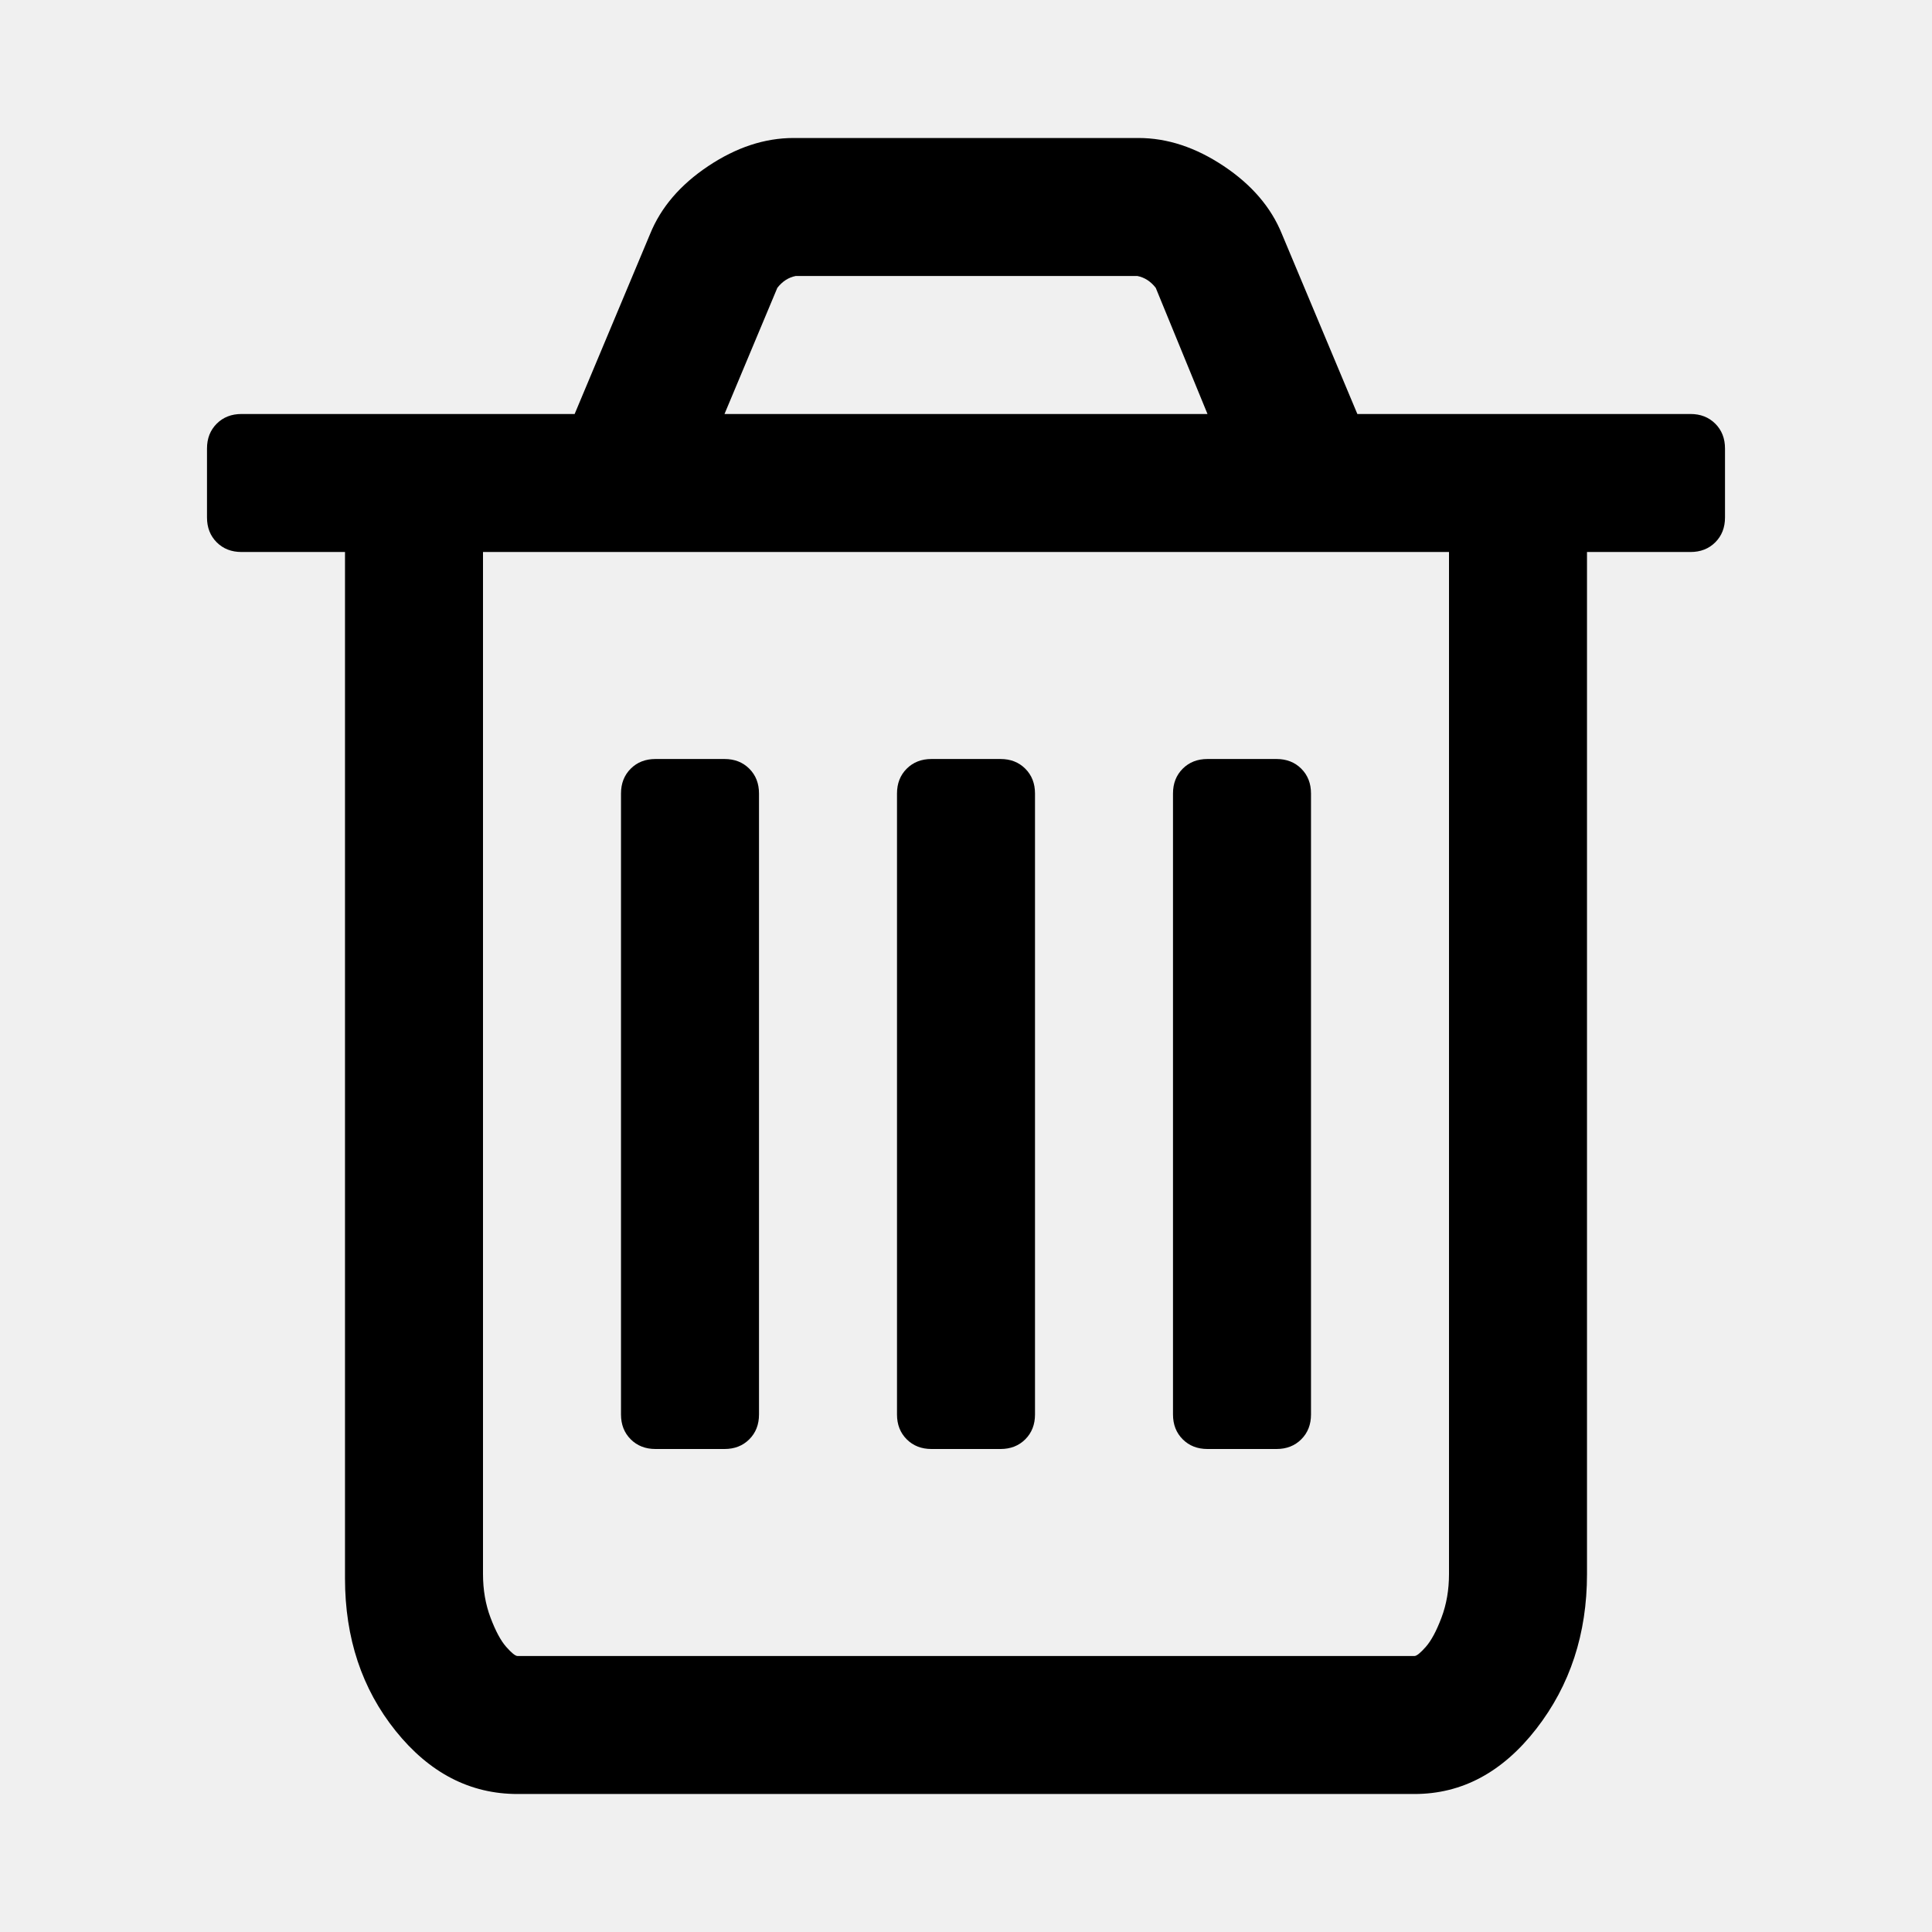
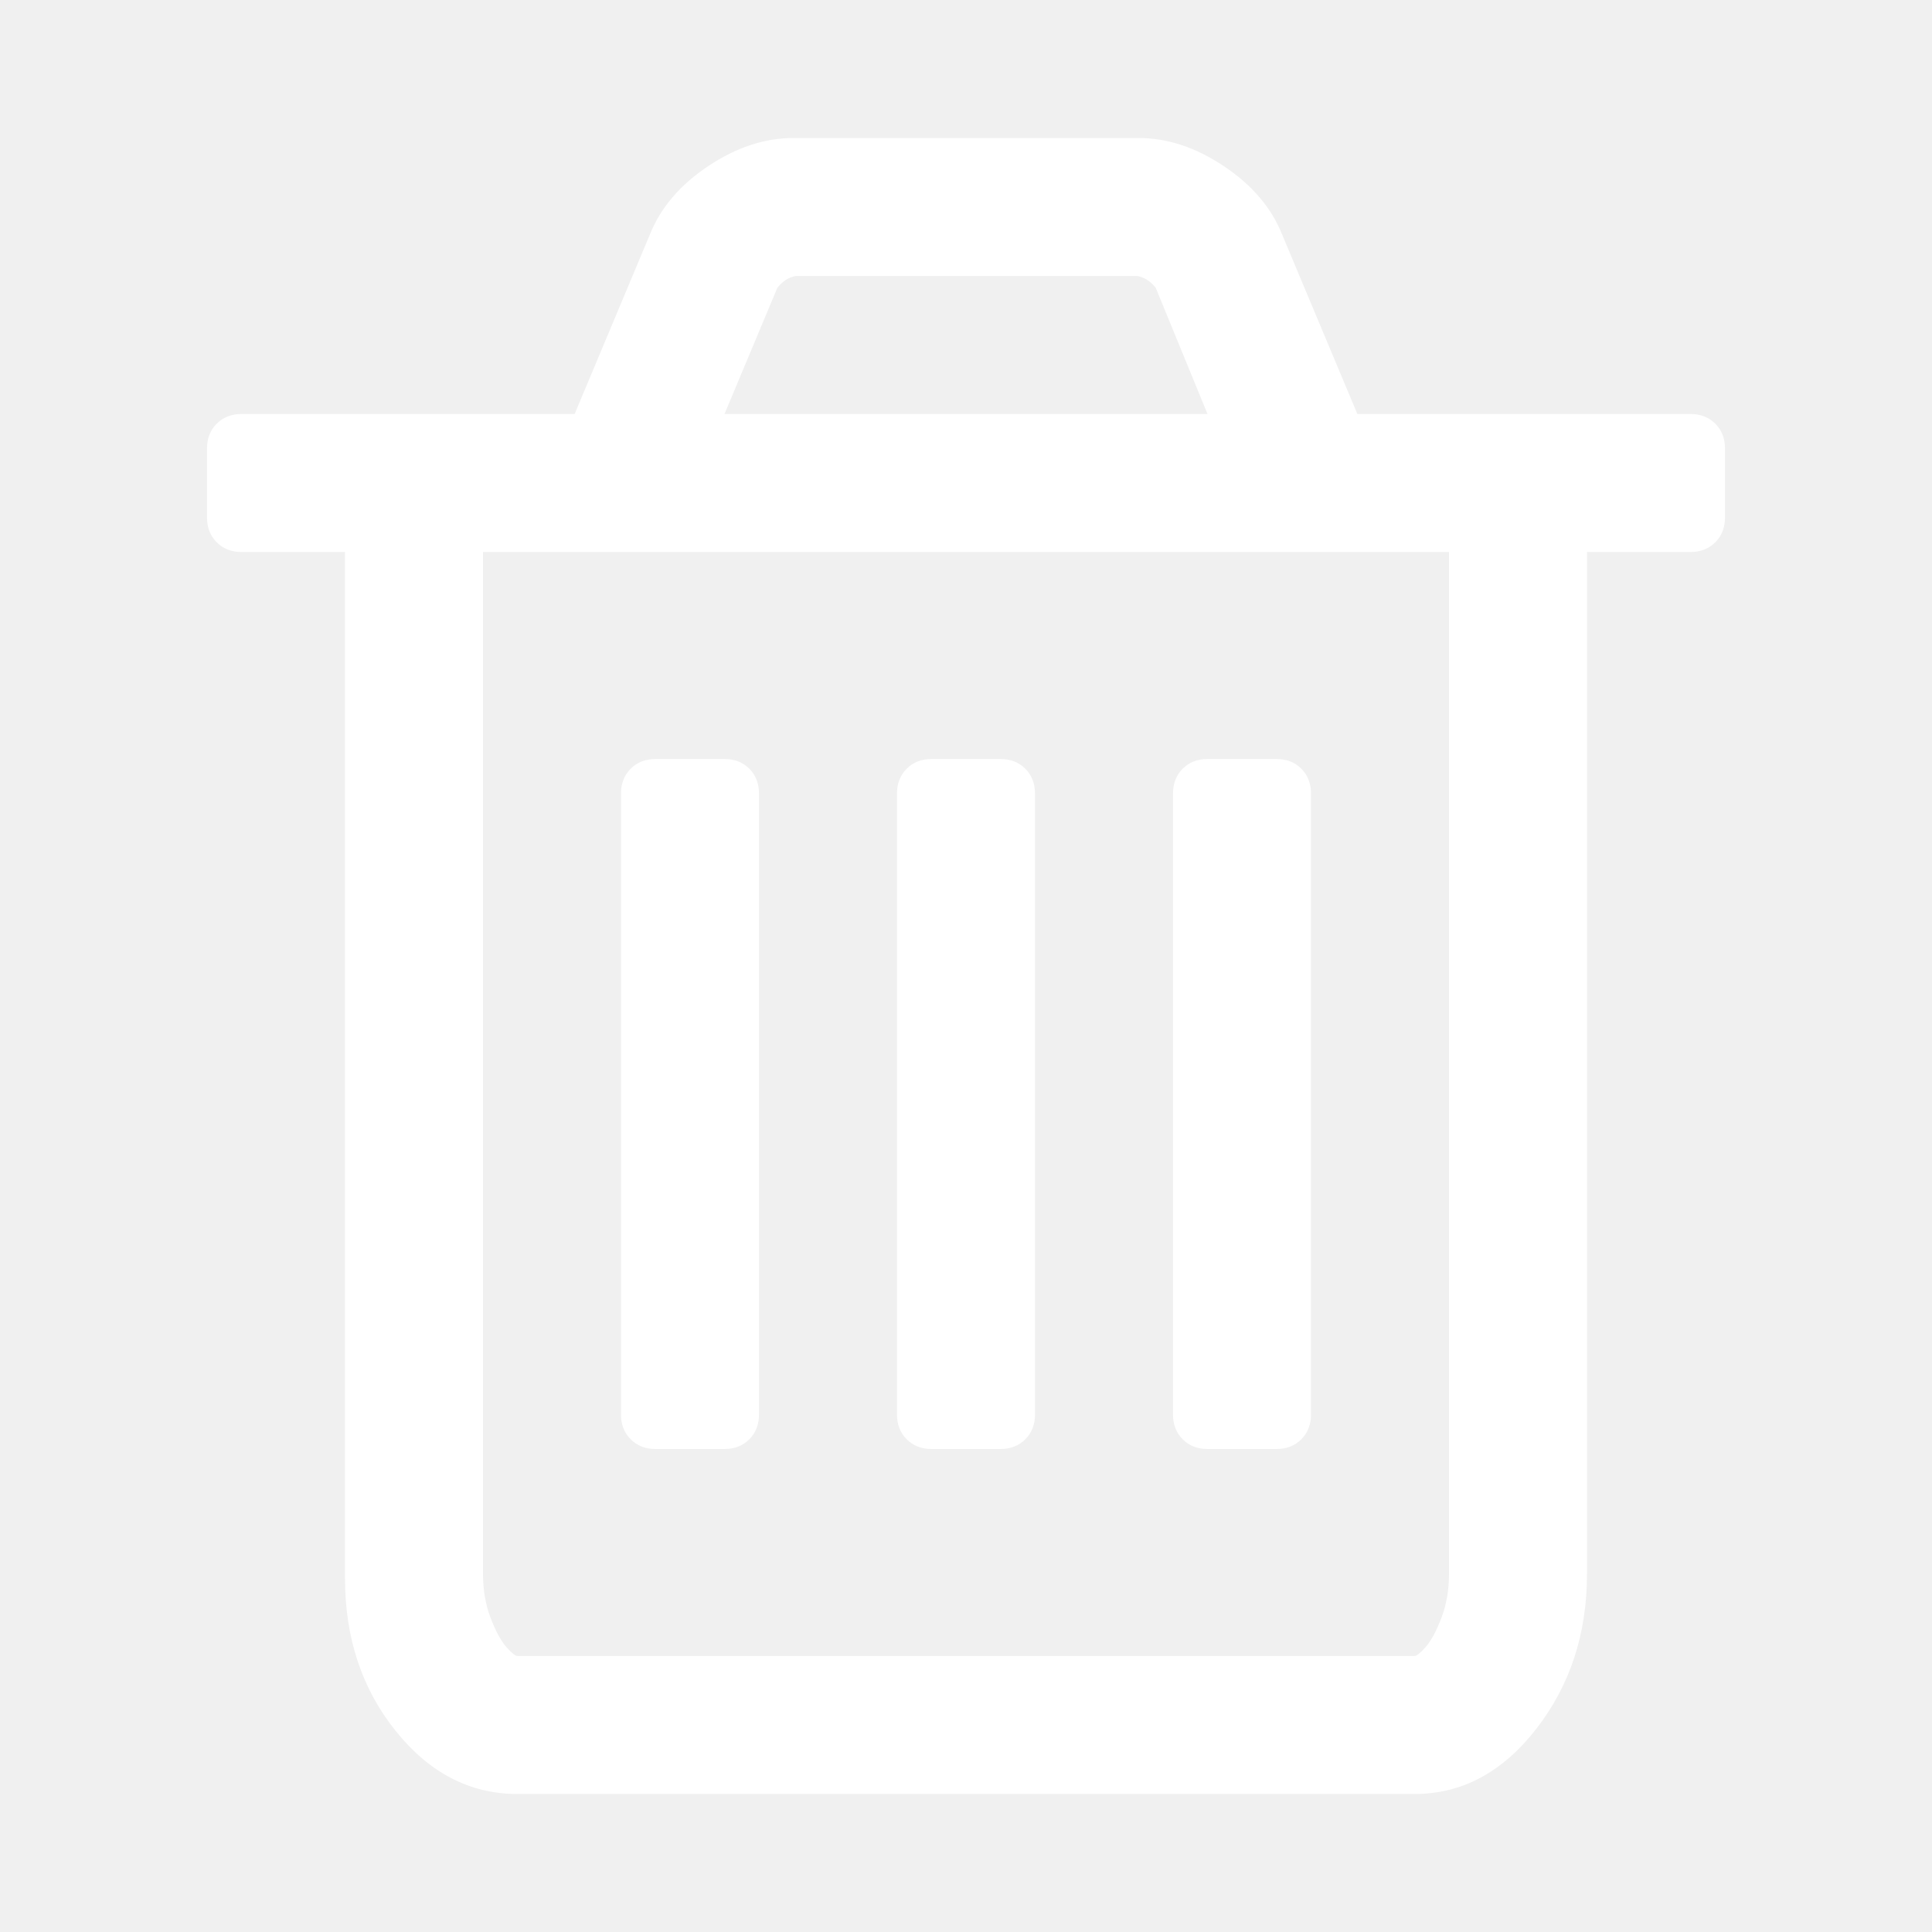
- <svg xmlns="http://www.w3.org/2000/svg" viewBox="0 0 1792 1792">
-   <path d="M704 736v576q0 14-9 23t-23 9h-64q-14 0-23-9t-9-23V736q0-14 9-23t23-9h64q14 0 23 9t9 23zm256 0v576q0 14-9 23t-23 9h-64q-14 0-23-9t-9-23V736q0-14 9-23t23-9h64q14 0 23 9t9 23zm256 0v576q0 14-9 23t-23 9h-64q-14 0-23-9t-9-23V736q0-14 9-23t23-9h64q14 0 23 9t9 23zm128 724V512H448v948q0 22 7 40.5t14.5 27 10.5 8.5h832q3 0 10.5-8.5t14.5-27 7-40.5zM672 384h448l-48-117q-7-9-17-11H738q-10 2-17 11zm928 32v64q0 14-9 23t-23 9h-96v948q0 83-47 143.5t-113 60.5H480q-66 0-113-58.5T320 1464V512h-96q-14 0-23-9t-9-23v-64q0-14 9-23t23-9h309l70-167q15-37 54-63t79-26h320q40 0 79 26t54 63l70 167h309q14 0 23 9t9 23z" />
+ <svg xmlns="http://www.w3.org/2000/svg" version="1.1" id="Layer_1" x="0px" y="0px" viewBox="0 0 1792 1792" style="enable-background:new 0 0 1792 1792;" xml:space="preserve">
+   <style type="text/css">
+ 	.st0{fill:#FFFFFF;}
+ </style>
+   <path class="st0" d="M704,736v576c0,9.3-3,17-9,23s-13.7,9-23,9h-64c-9.3,0-17-3-23-9s-9-13.7-9-23V736c0-9.3,3-17,9-23s13.7-9,23-9  h64c9.3,0,17,3,23,9S704,726.7,704,736z M960,736v576c0,9.3-3,17-9,23s-13.7,9-23,9h-64c-9.3,0-17-3-23-9s-9-13.7-9-23V736  c0-9.3,3-17,9-23s13.7-9,23-9h64c9.3,0,17,3,23,9S960,726.7,960,736z M1216,736v576c0,9.3-3,17-9,23s-13.7,9-23,9h-64  c-9.3,0-17-3-23-9s-9-13.7-9-23V736c0-9.3,3-17,9-23s13.7-9,23-9h64c9.3,0,17,3,23,9S1216,726.7,1216,736z M1344,1460V512H448v948  c0,14.7,2.3,28.2,7,40.5s9.5,21.3,14.5,27s8.5,8.5,10.5,8.5h832c2,0,5.5-2.8,10.5-8.5s9.8-14.7,14.5-27S1344,1474.7,1344,1460z   M672,384h448l-48-117c-4.7-6-10.3-9.7-17-11H738c-6.7,1.3-12.3,5-17,11L672,384z M1600,416v64c0,9.3-3,17-9,23s-13.7,9-23,9h-96  v948c0,55.3-15.7,103.2-47,143.5s-69,60.5-113,60.5H480c-44,0-81.7-19.5-113-58.5s-47-86.2-47-141.5V512h-96c-9.3,0-17-3-23-9  s-9-13.7-9-23v-64c0-9.3,3-17,9-23s13.7-9,23-9h309l70-167c10-24.7,28-45.7,54-63s52.3-26,79-26h320c26.7,0,53,8.7,79,26  s44,38.3,54,63l70,167h309c9.3,0,17,3,23,9S1600,406.7,1600,416z" />
</svg>
